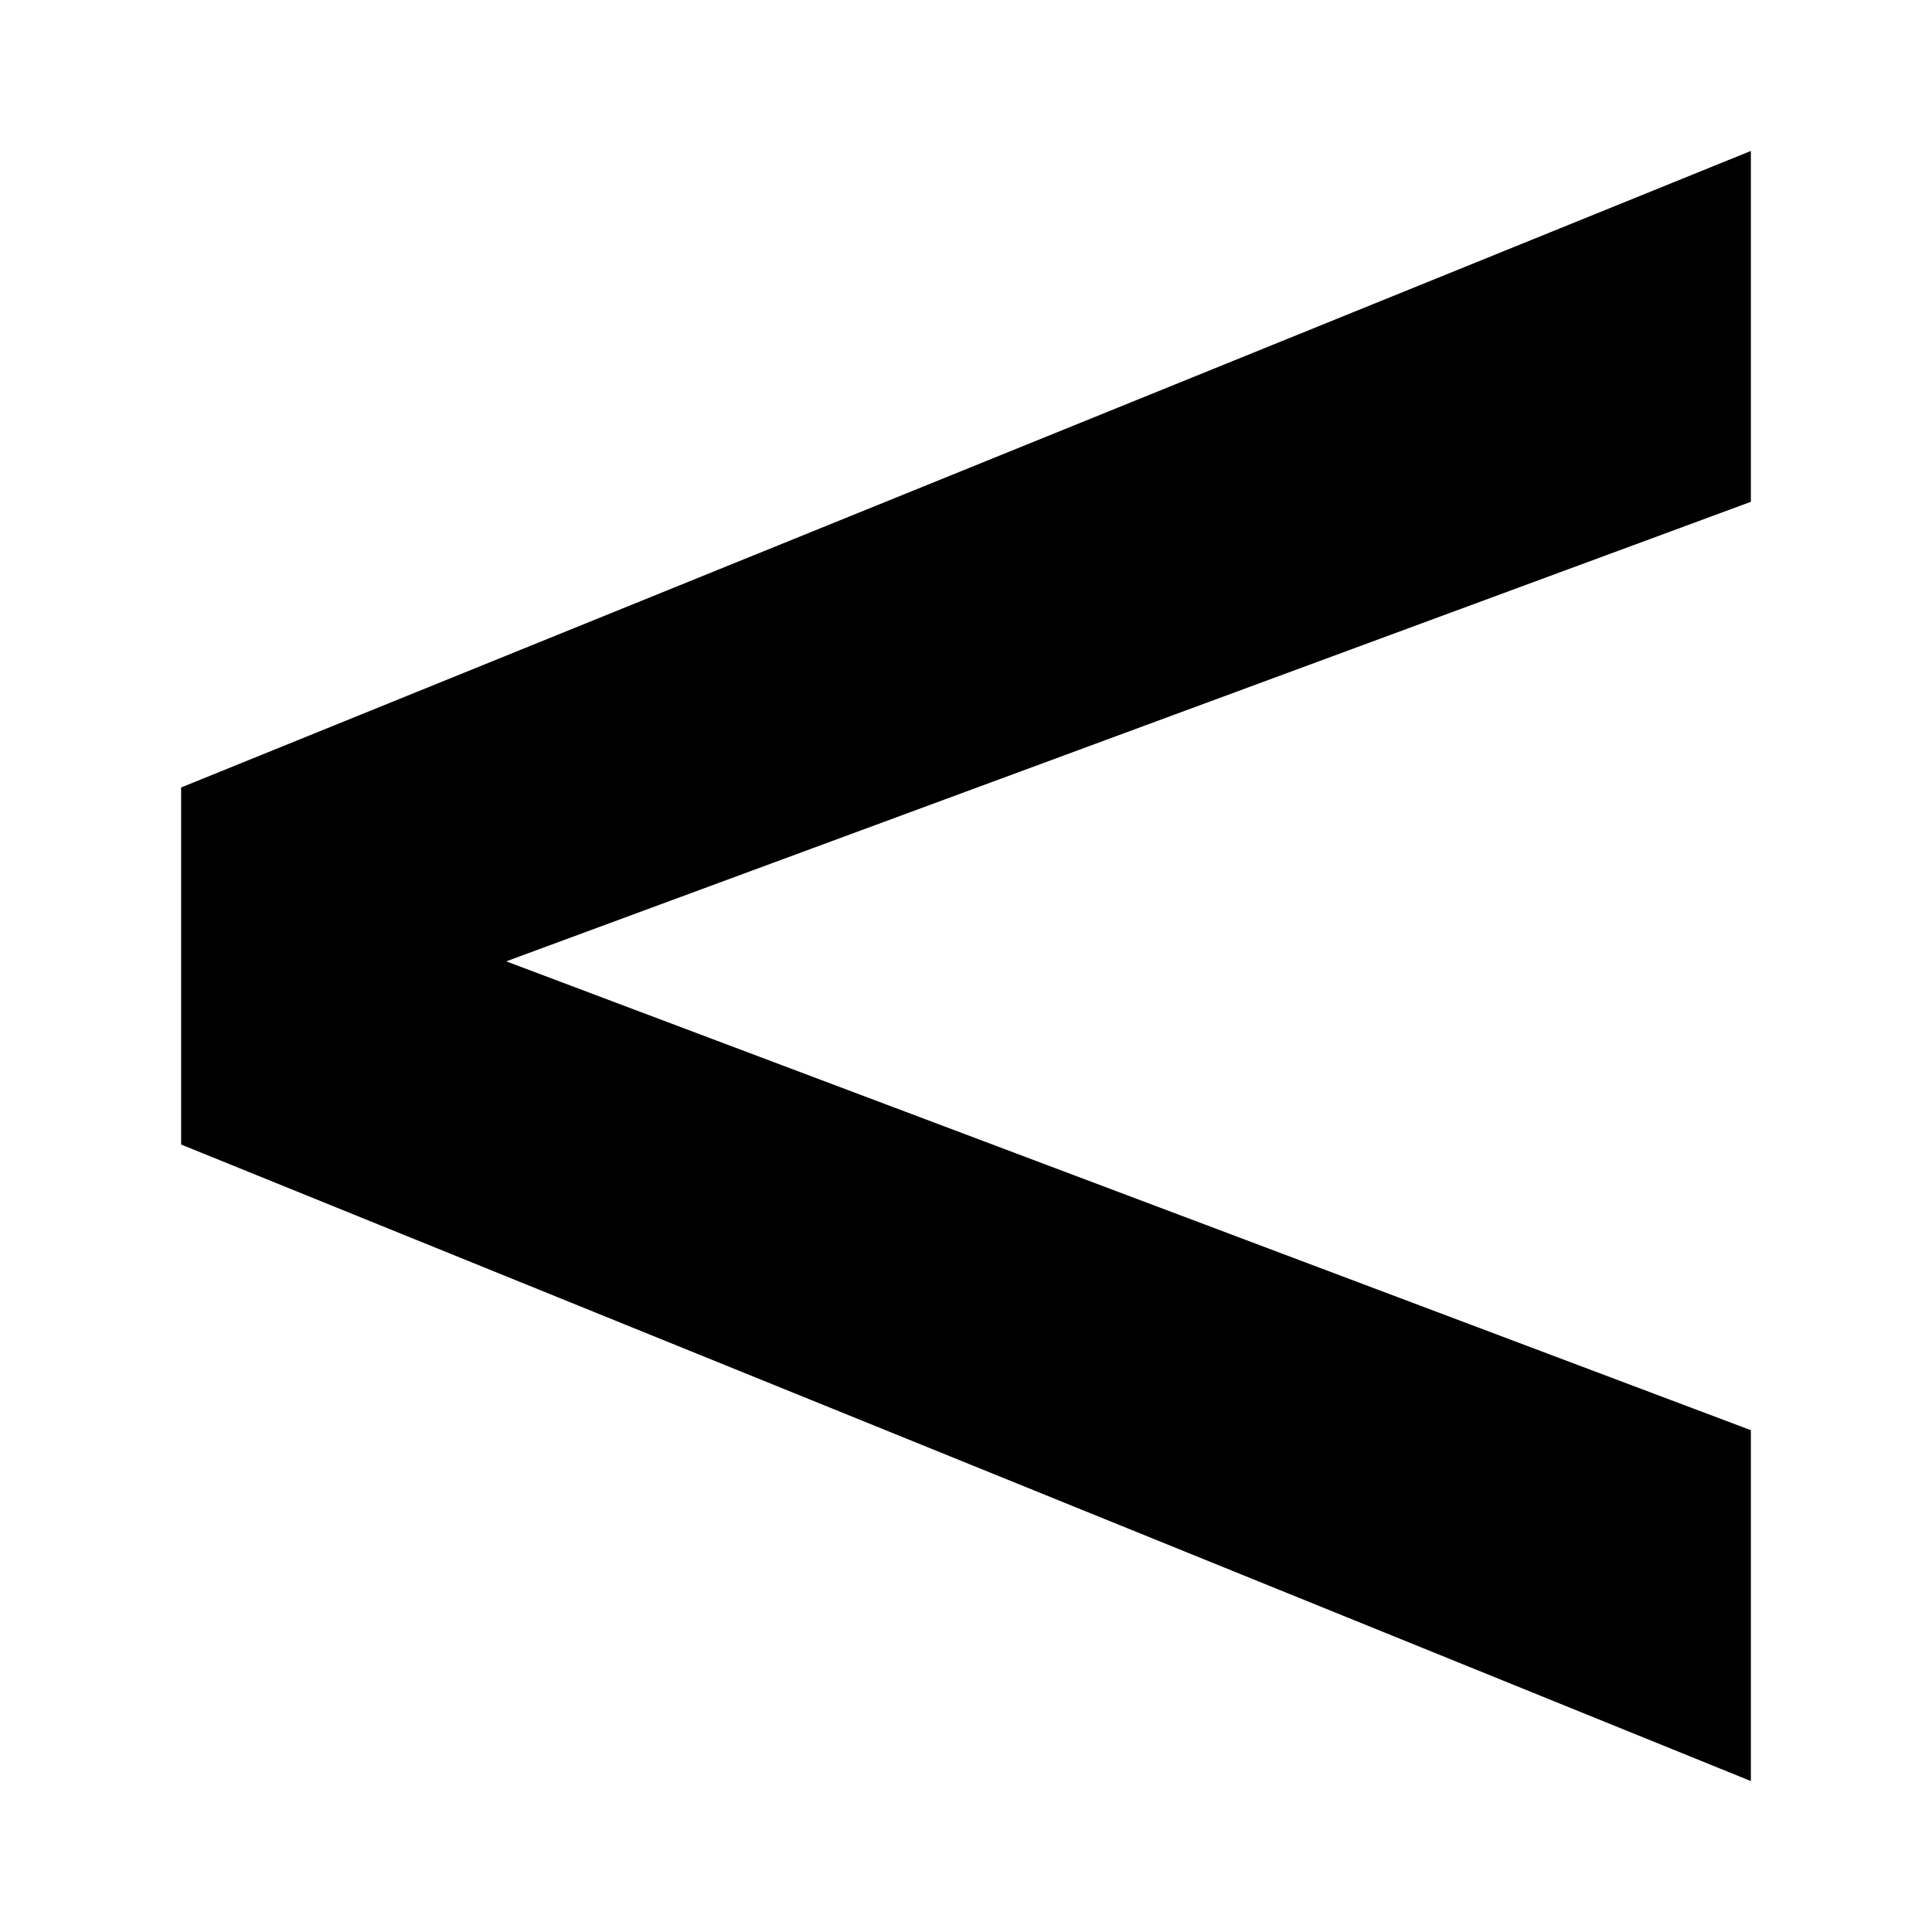
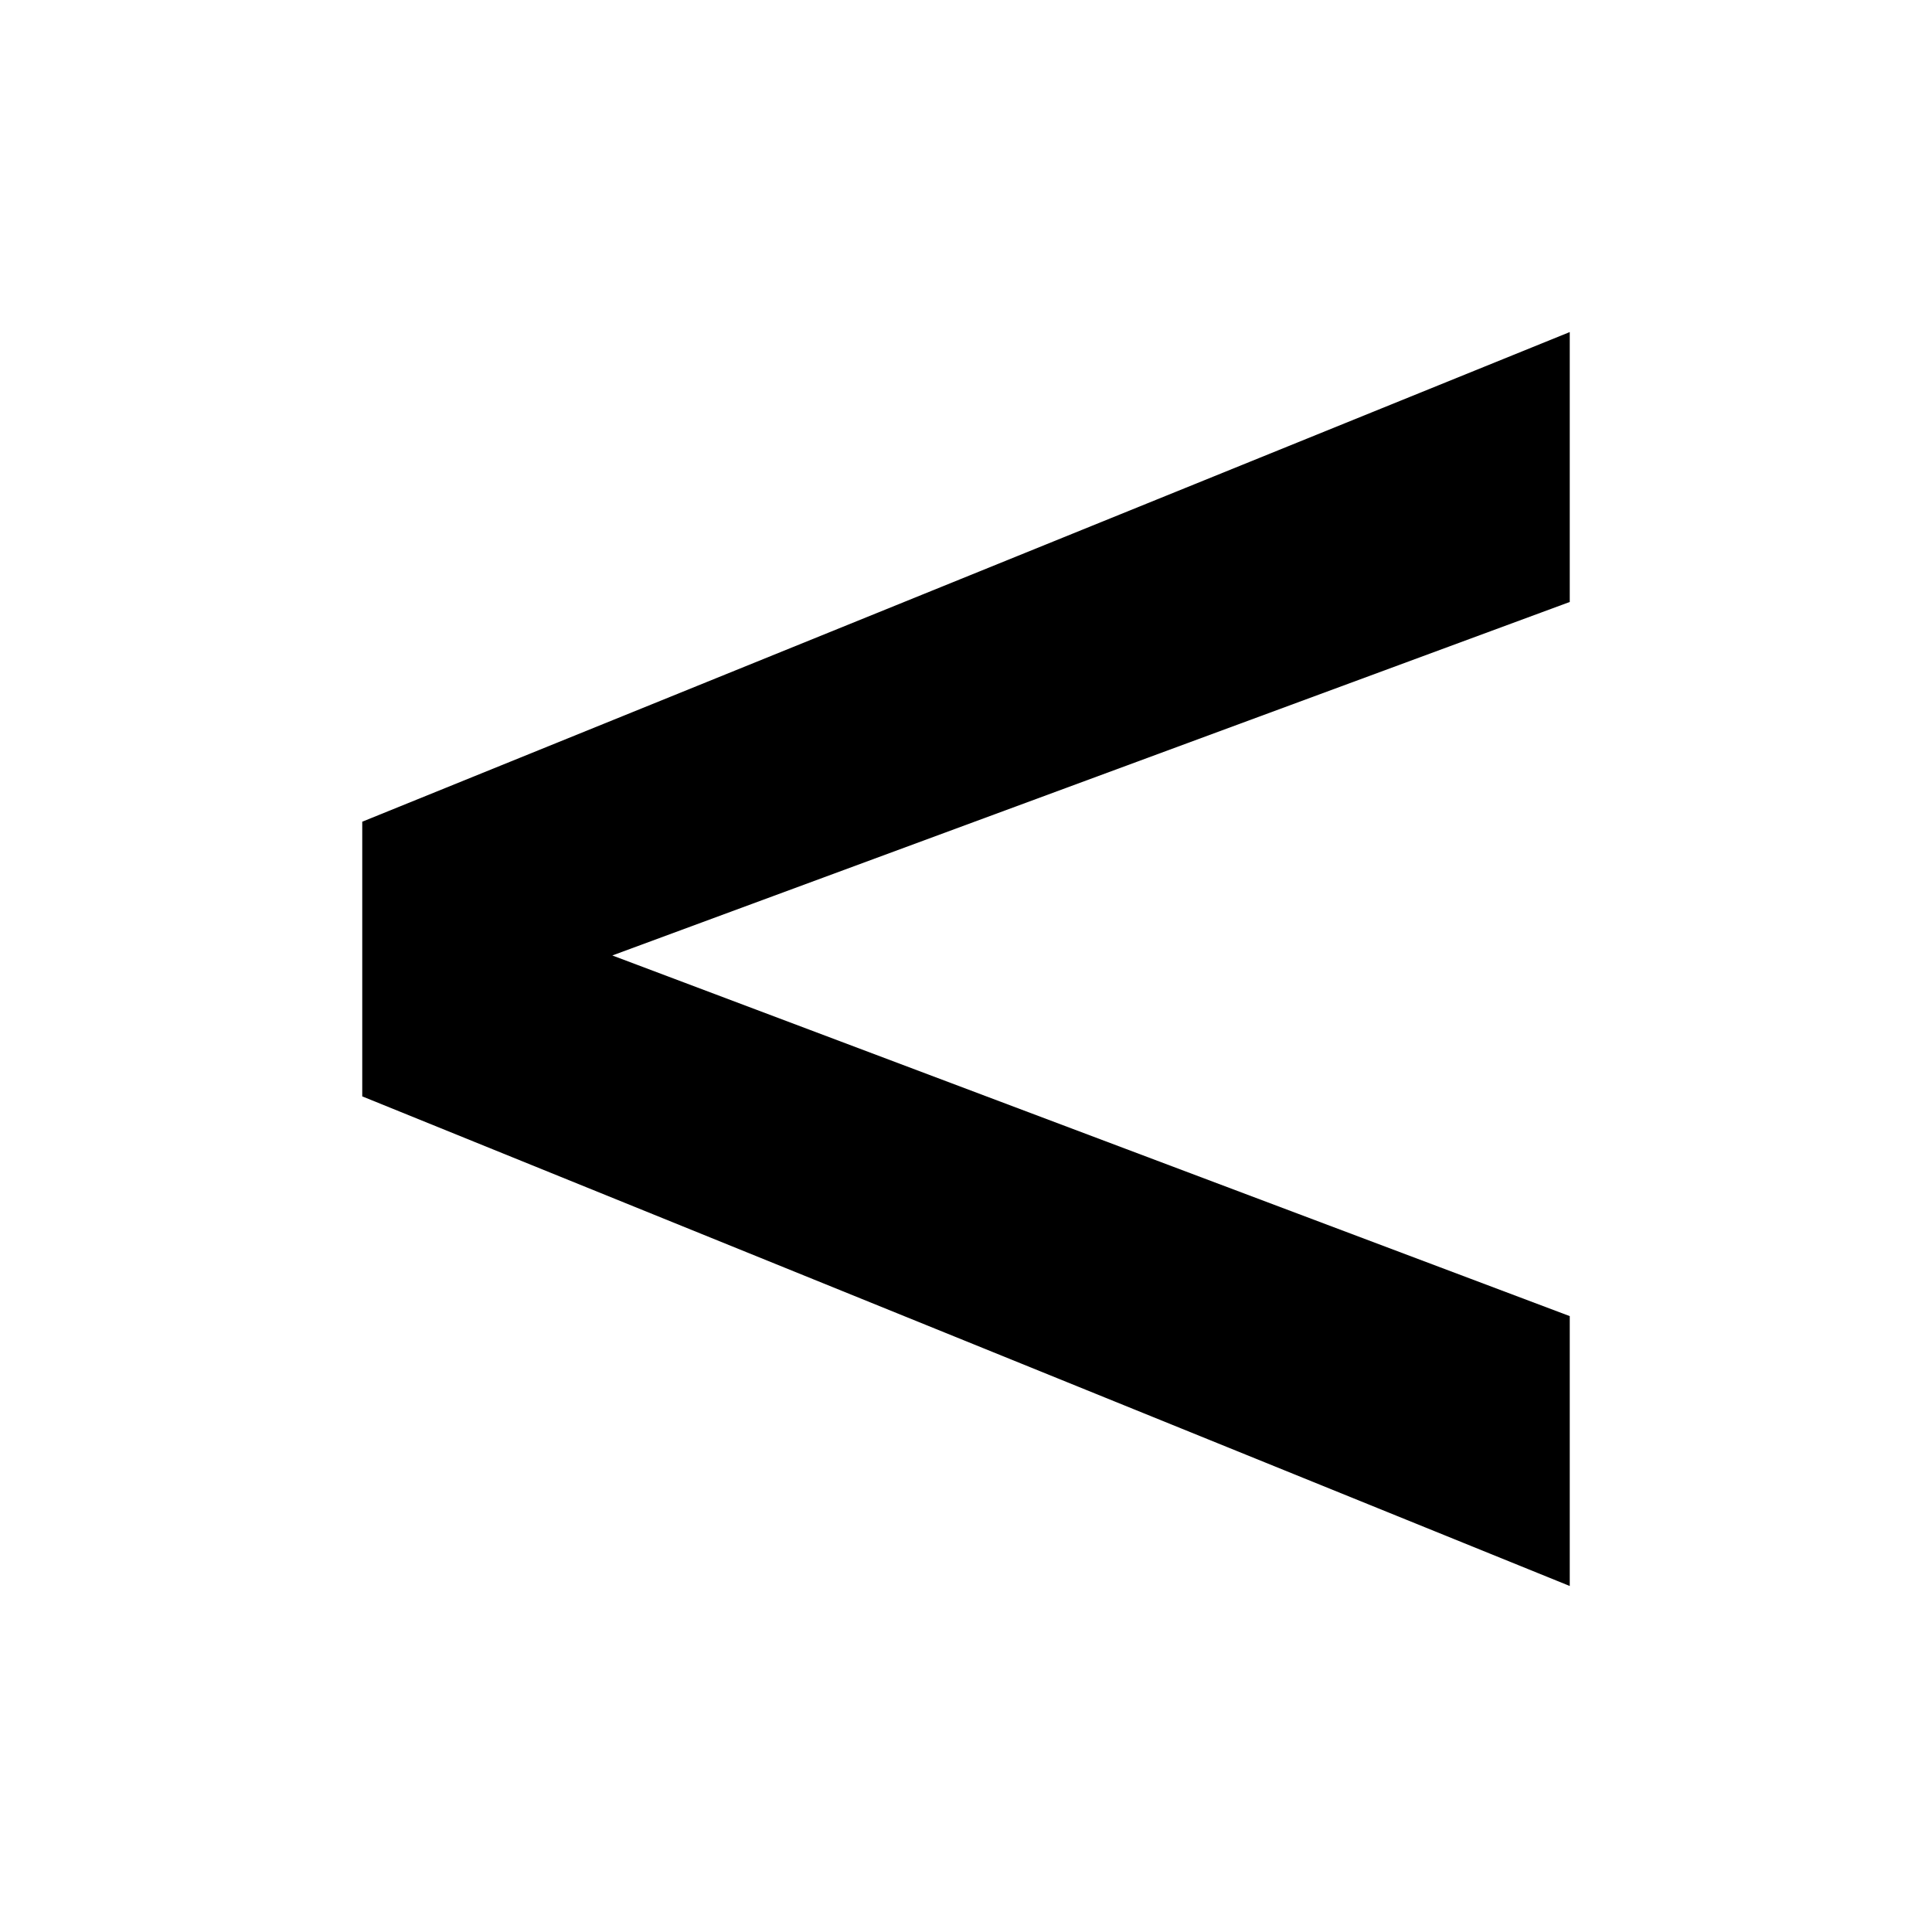
<svg xmlns="http://www.w3.org/2000/svg" width="64px" height="64px" viewBox="0 0 64 64" version="1.1">
  <g id="condition-great" stroke="none" stroke-width="1" fill="none" fill-rule="evenodd">
-     <g id="icon-condition-great" transform="translate(6, 5)" fill="#000000">
-       <polygon id="Path" points="52 0 52 11.623 10.769 26.846 52 42.377 52 54 0 32.914 0 21.086" />
+     <g id="icon-condition-great" transform="translate(12, 11)" fill="#000000">
+       <polygon id="Path" points="40 0 40 8.941 8.284 20.651 40 32.598 40 41.538 0 25.319 0 16.22" />
    </g>
  </g>
</svg>
